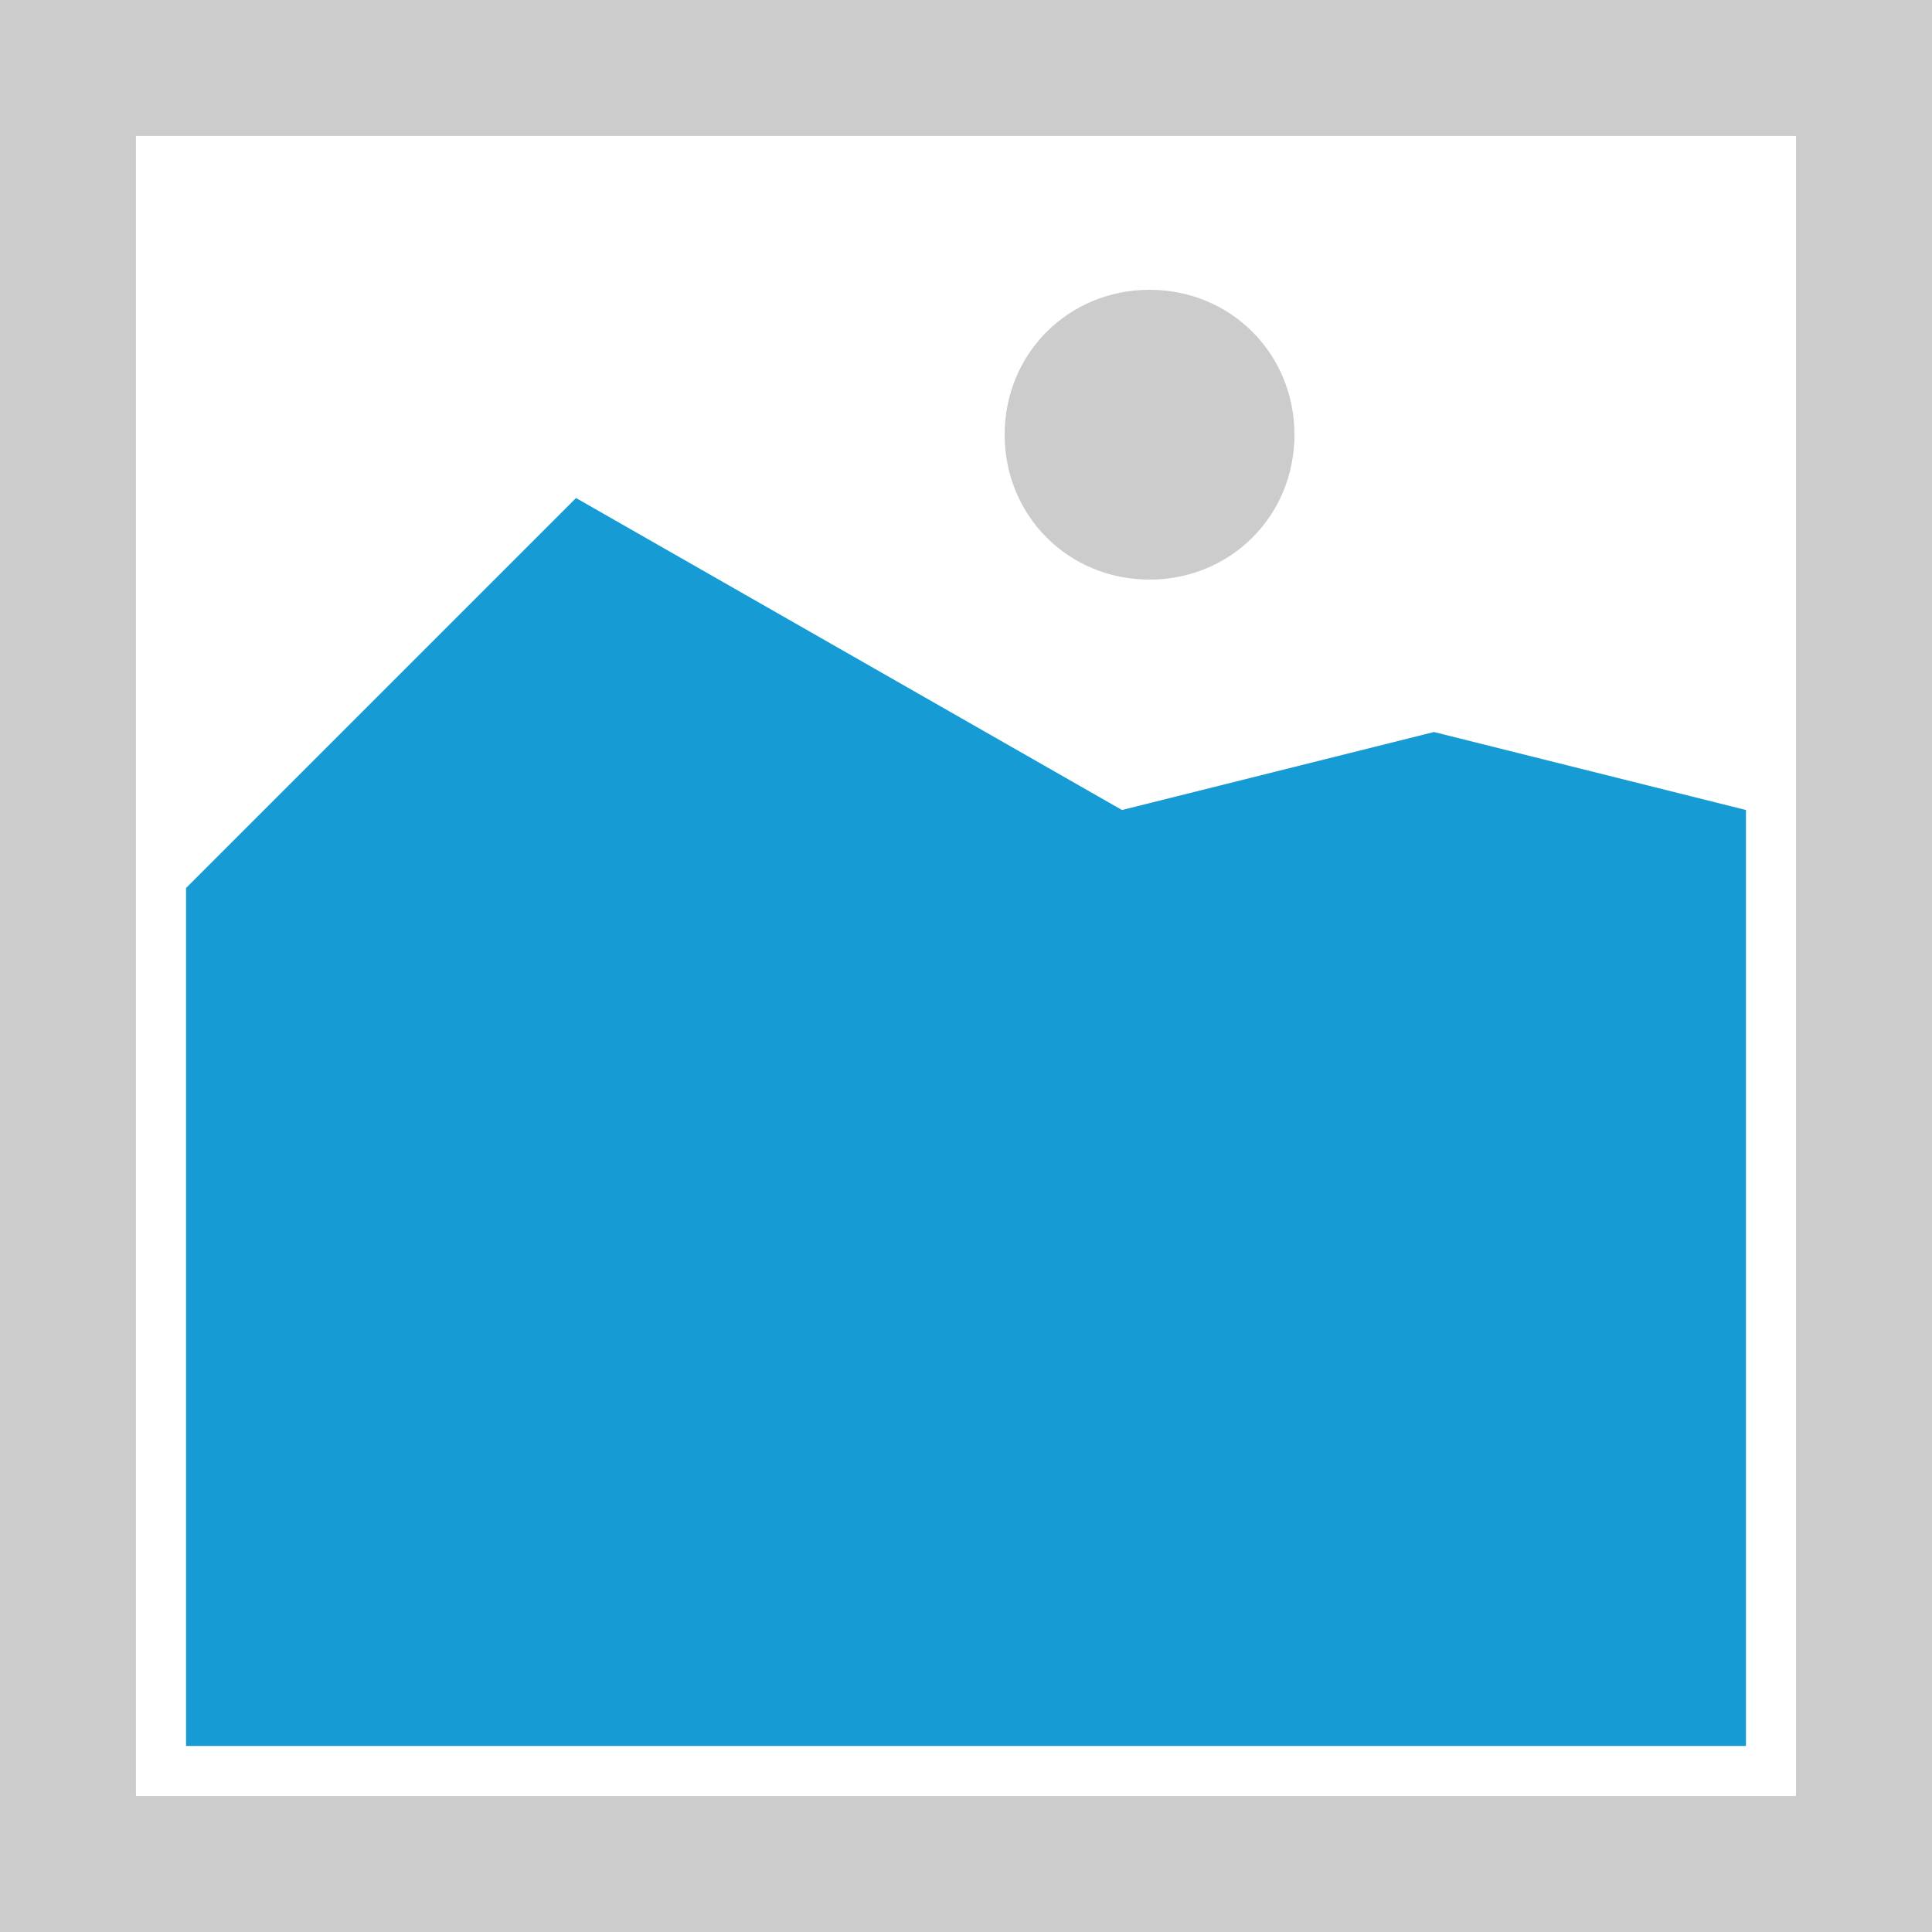
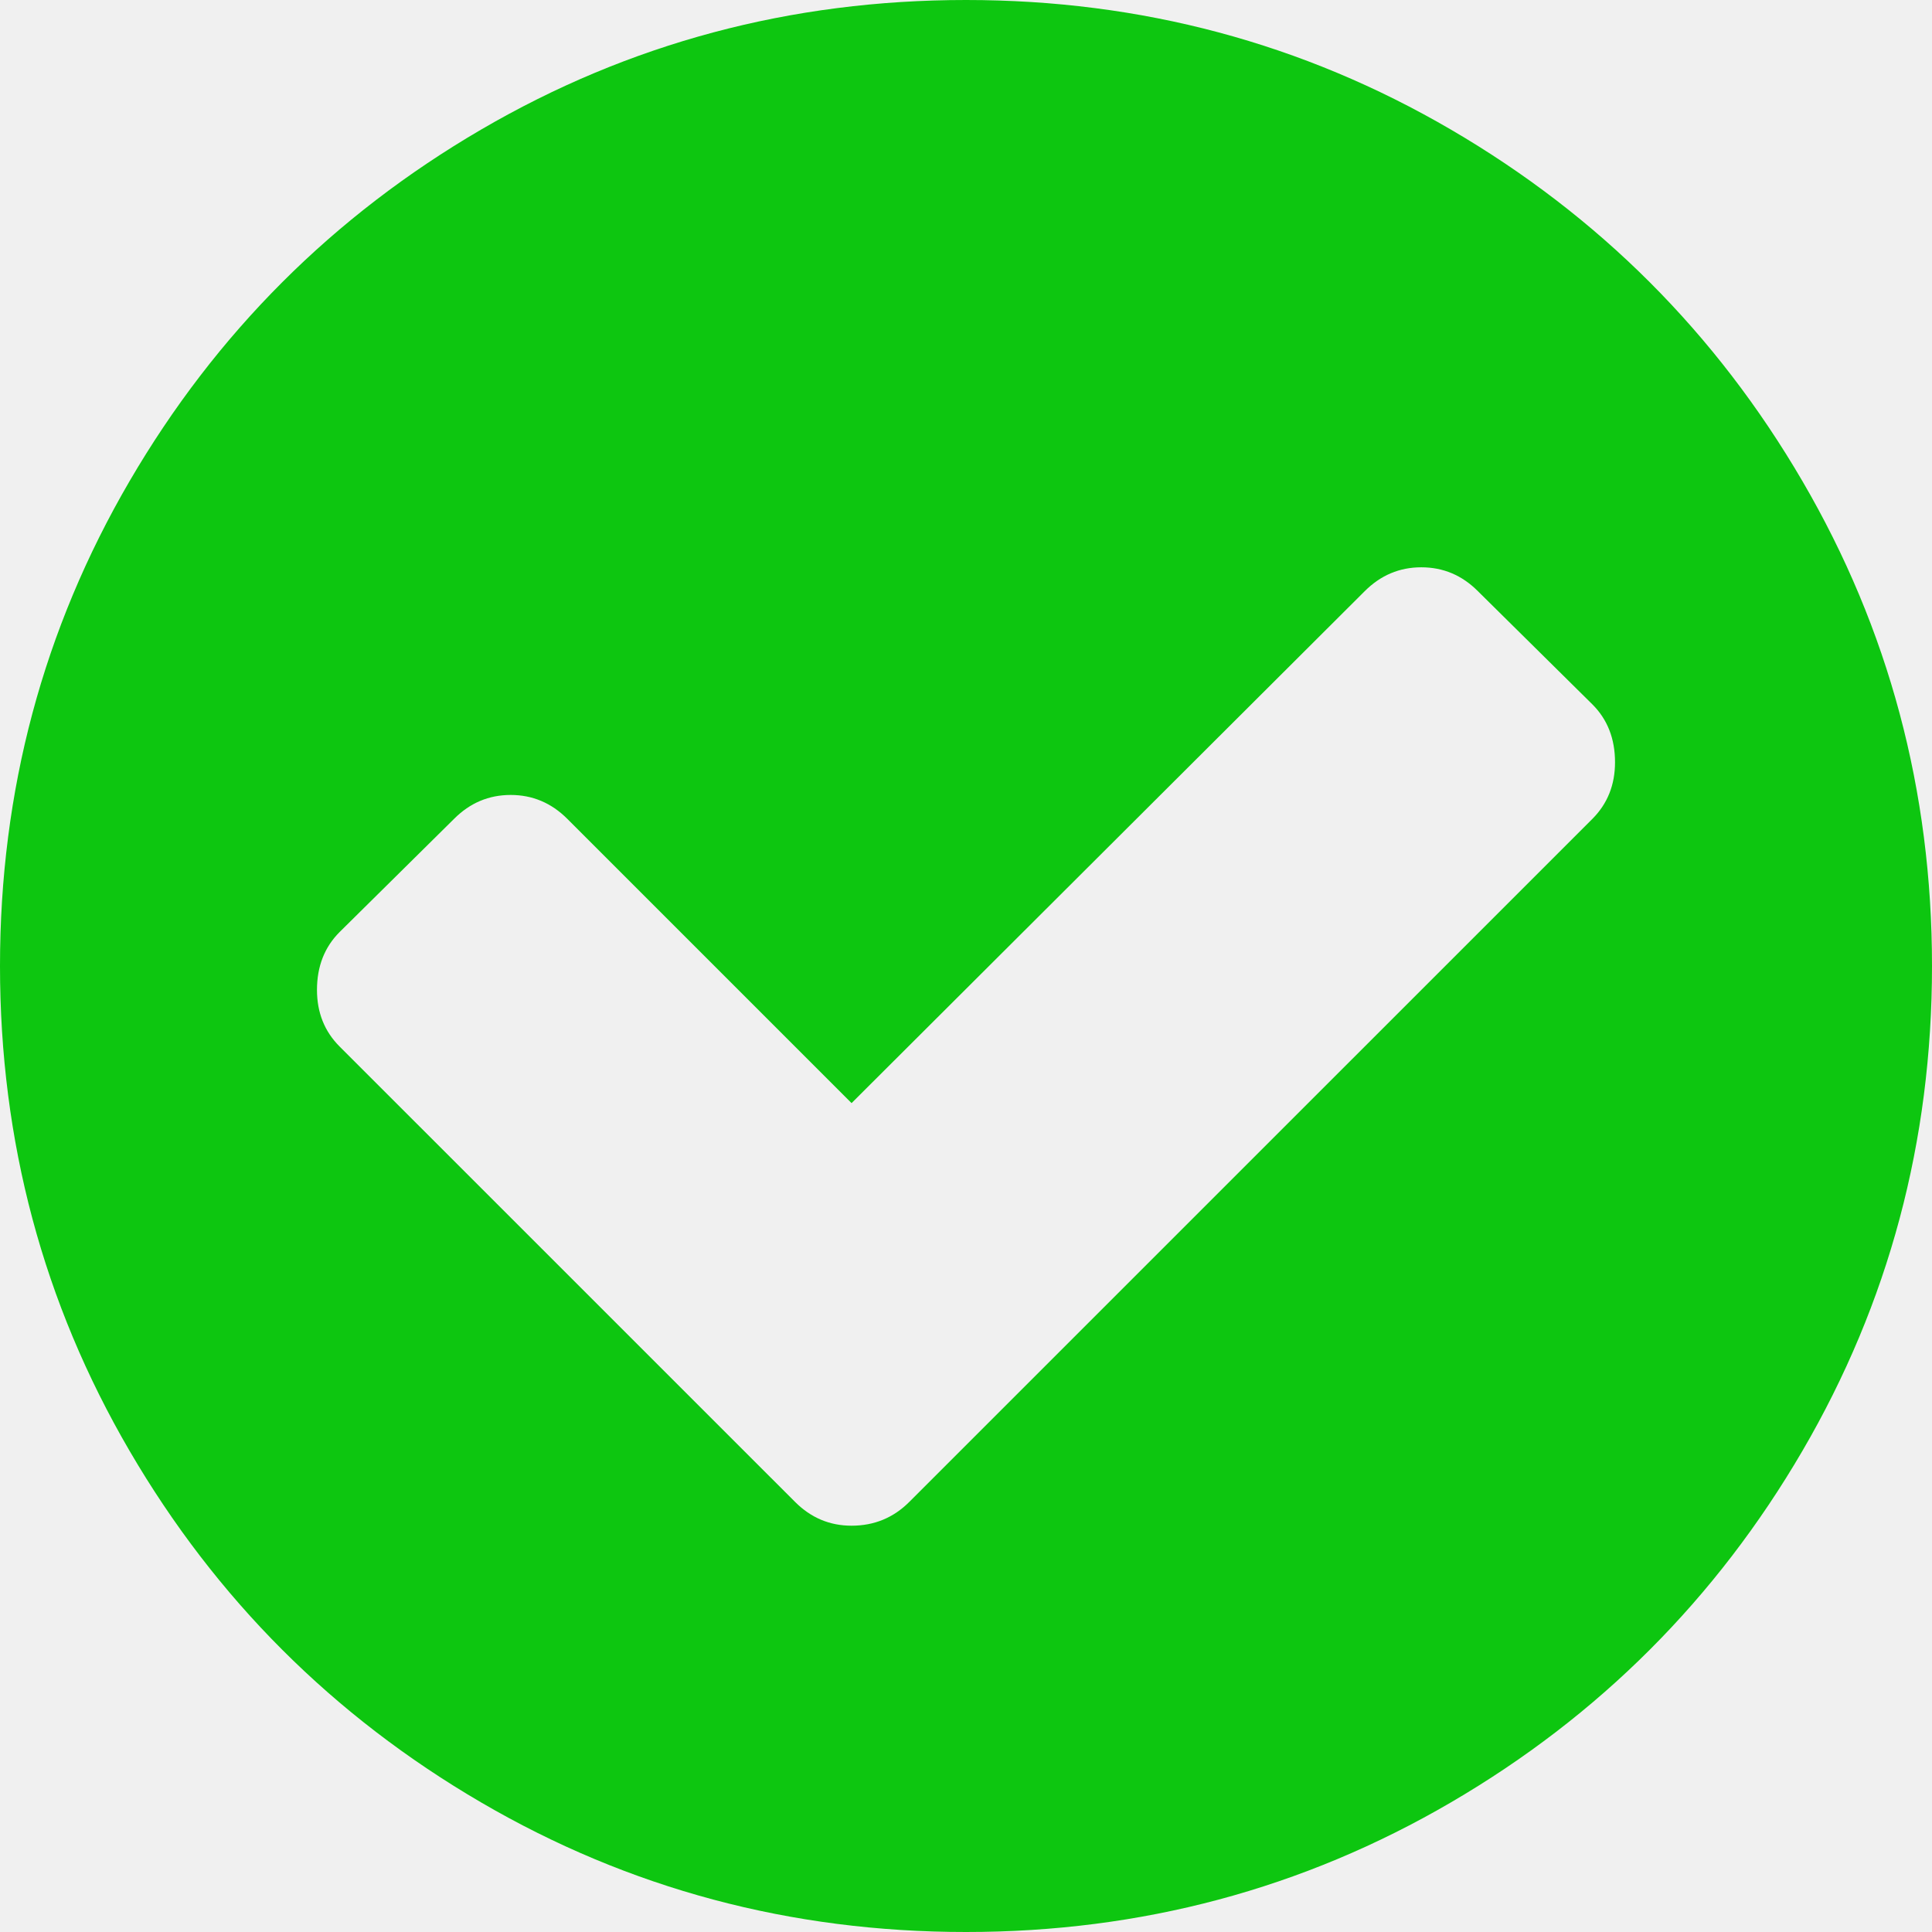
- <svg xmlns="http://www.w3.org/2000/svg" version="1.1" width="270px" height="270px">
-   <g transform="matrix(1 0 0 1 -55 -70 )">
-     <path d="M 55 70  L 325 70  L 325 340  L 55 340  L 55 70  " fill-rule="nonzero" fill="#cccccc" stroke="none" />
-     <path d="M 74 89  L 306 89  L 306 321  L 74 321  L 74 89  " fill-rule="nonzero" fill="#ffffff" stroke="none" />
-     <path d="M 215.65 151  C 204.31 151  195.4 142.09  195.4 130.75  C 195.4 119.41  204.31 110.5  215.65 110.5  C 226.99 110.5  235.9 119.41  235.9 130.75  C 235.9 142.09  226.99 151  215.65 151  " fill-rule="nonzero" fill="#cccccc" stroke="none" />
-     <path d="M 81 314  L 81 194.1  L 135.5 139.6  L 211.8 183.2  L 255.4 172.3  L 299 183.2  L 299 314  L 81 314  " fill-rule="nonzero" fill="#169bd5" stroke="none" />
+ <svg xmlns="http://www.w3.org/2000/svg" version="1.1" width="30px" height="30px">
+   <g transform="matrix(1 0 0 1 -105 -540 )">
+     <path d="M 24.727 12.715  C 24.961 12.48  25.078 12.188  25.078 11.836  C 25.078 11.471  24.961 11.172  24.727 10.938  L 22.949 9.18  C 22.702 8.932  22.409 8.809  22.07 8.809  C 21.732 8.809  21.439 8.932  21.191 9.18  L 13.223 17.129  L 8.809 12.715  C 8.561 12.467  8.268 12.344  7.93 12.344  C 7.591 12.344  7.298 12.467  7.051 12.715  L 5.273 14.473  C 5.039 14.707  4.922 15.007  4.922 15.371  C 4.922 15.723  5.039 16.016  5.273 16.25  L 12.344 23.32  C 12.591 23.568  12.884 23.691  13.223 23.691  C 13.574 23.691  13.874 23.568  14.121 23.32  L 24.727 12.715  Z M 27.988 7.471  C 29.329 9.769  30 12.279  30 15  C 30 17.721  29.329 20.231  27.988 22.529  C 26.647 24.827  24.827 26.647  22.529 27.988  C 20.231 29.329  17.721 30  15 30  C 12.279 30  9.769 29.329  7.471 27.988  C 5.173 26.647  3.353 24.827  2.012 22.529  C 0.671 20.231  0 17.721  0 15  C 0 12.279  0.671 9.769  2.012 7.471  C 3.353 5.173  5.173 3.353  7.471 2.012  C 9.769 0.671  12.279 0  15 0  C 17.721 0  20.231 0.671  22.529 2.012  C 24.827 3.353  26.647 5.173  27.988 7.471  Z " fill-rule="nonzero" fill="#0dc610" stroke="none" transform="matrix(1 0 0 1 105 540 )" />
  </g>
</svg>
